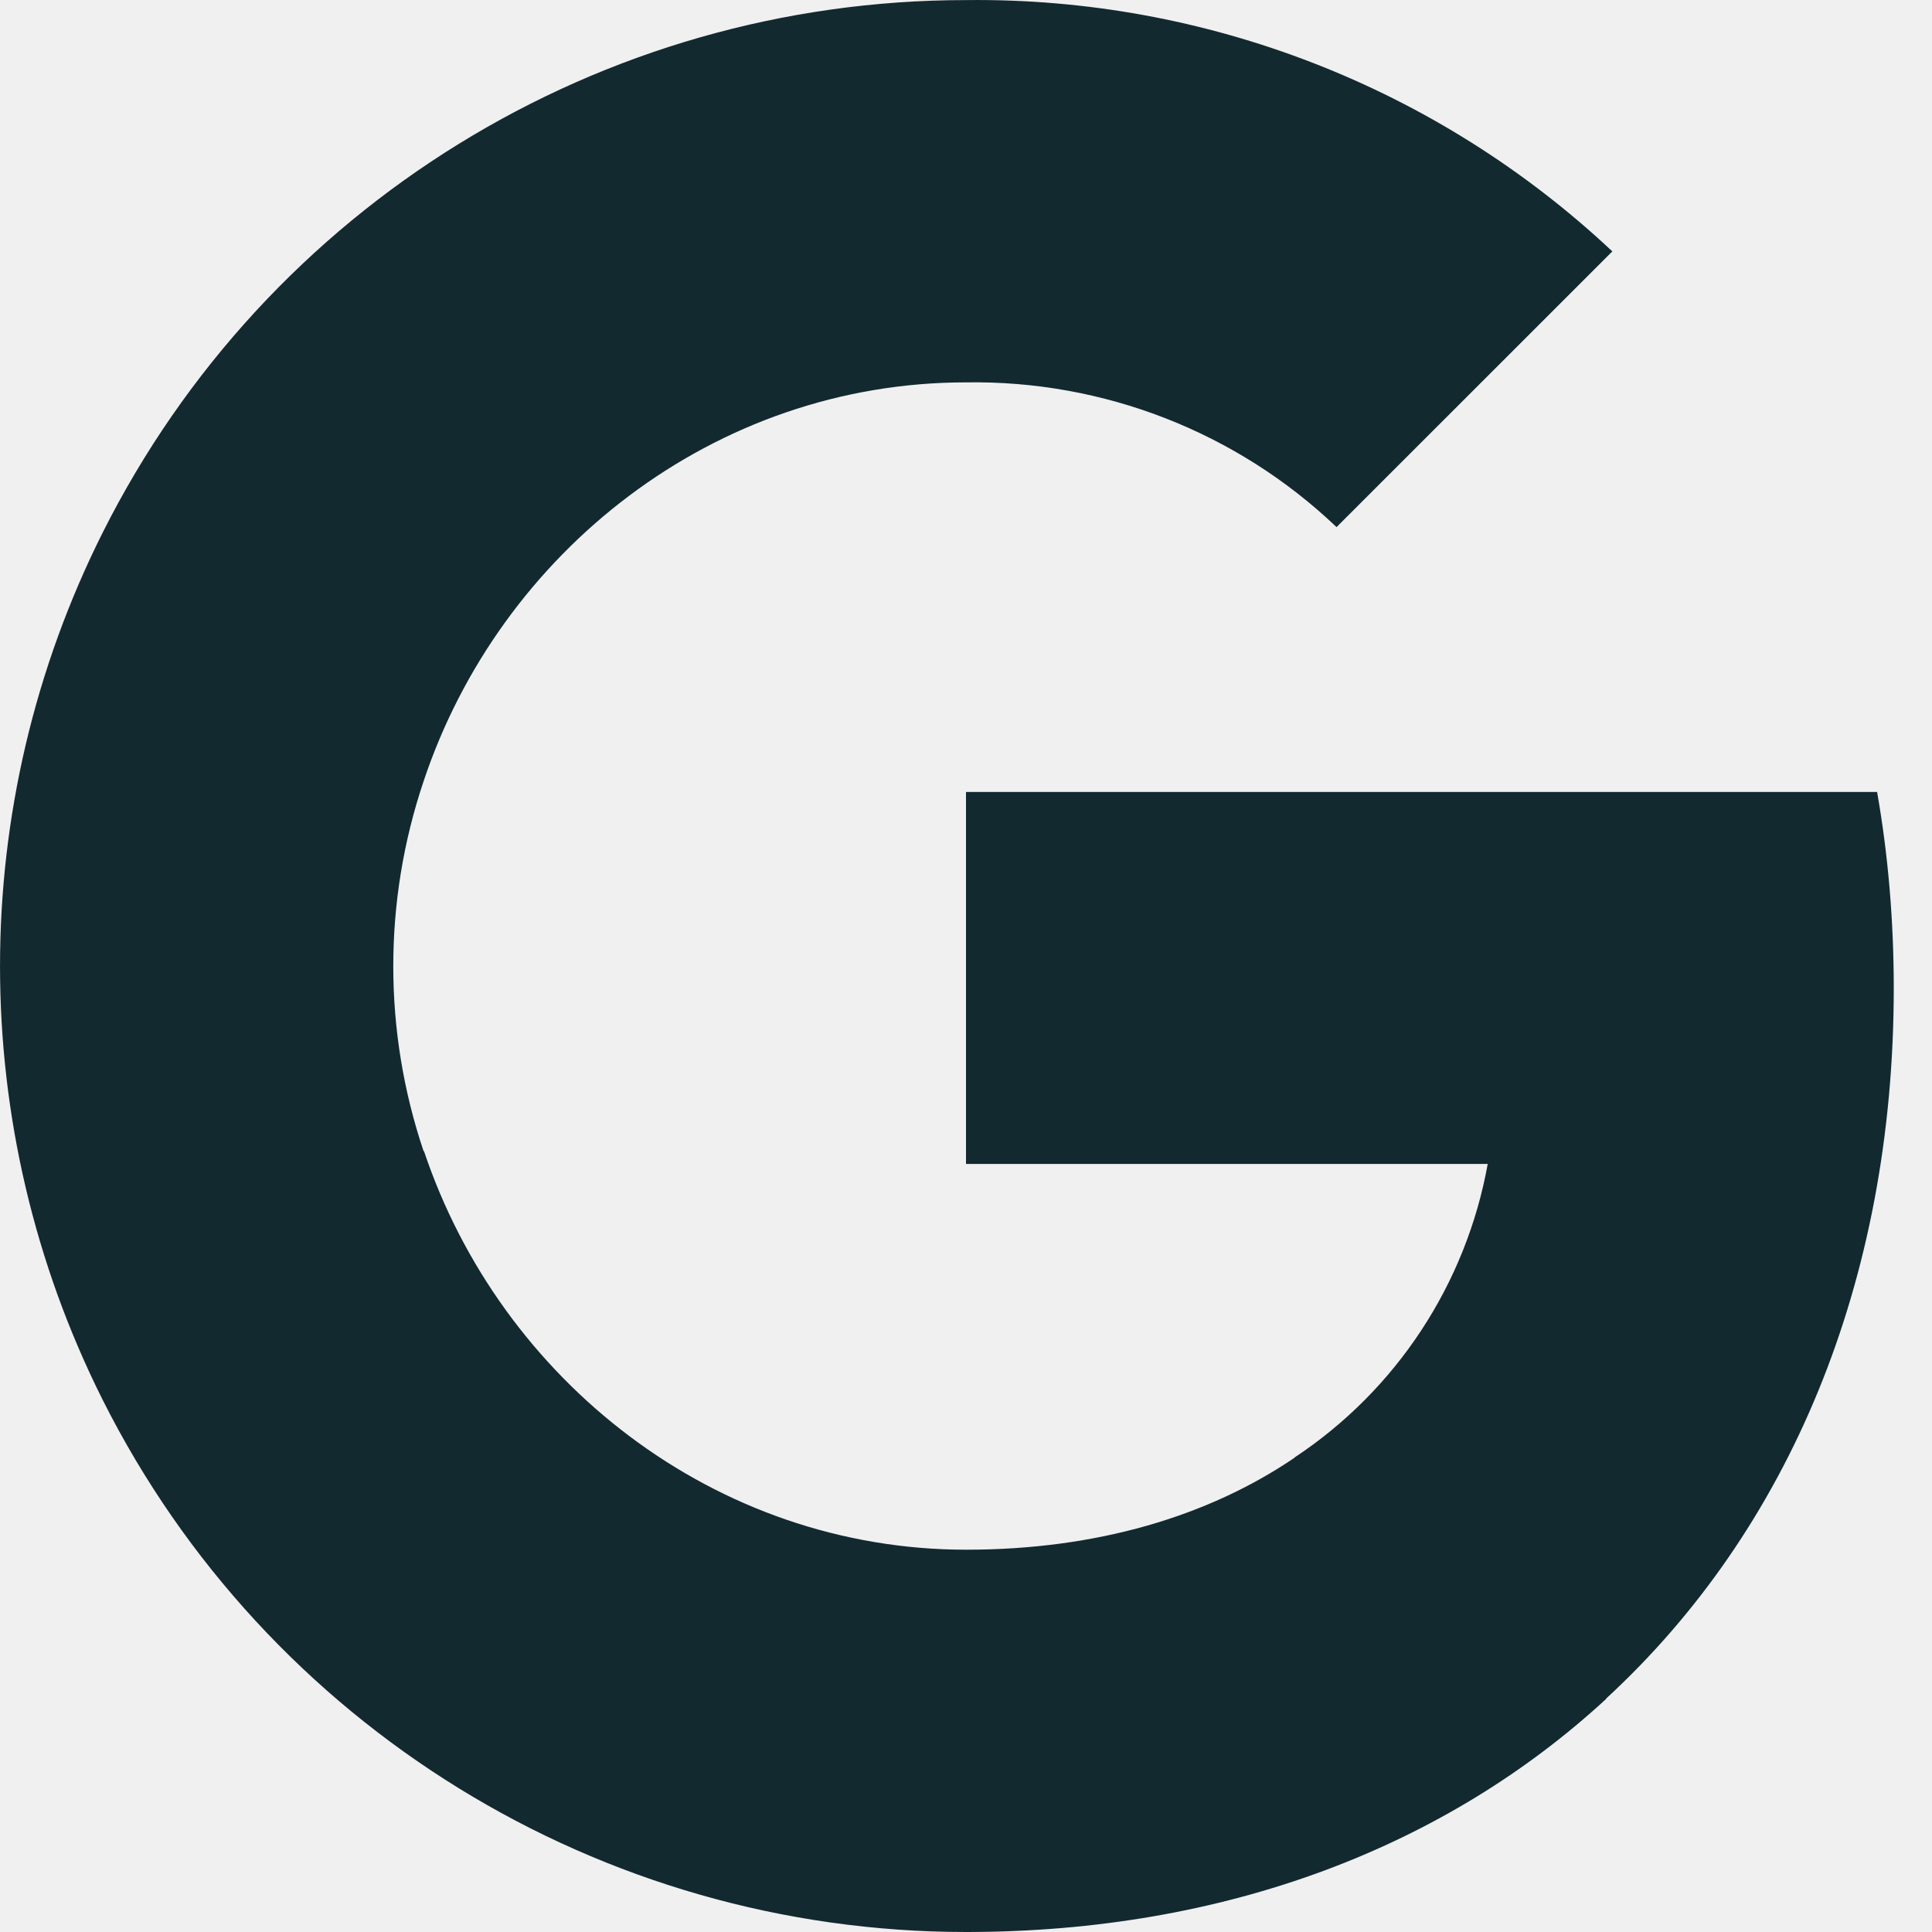
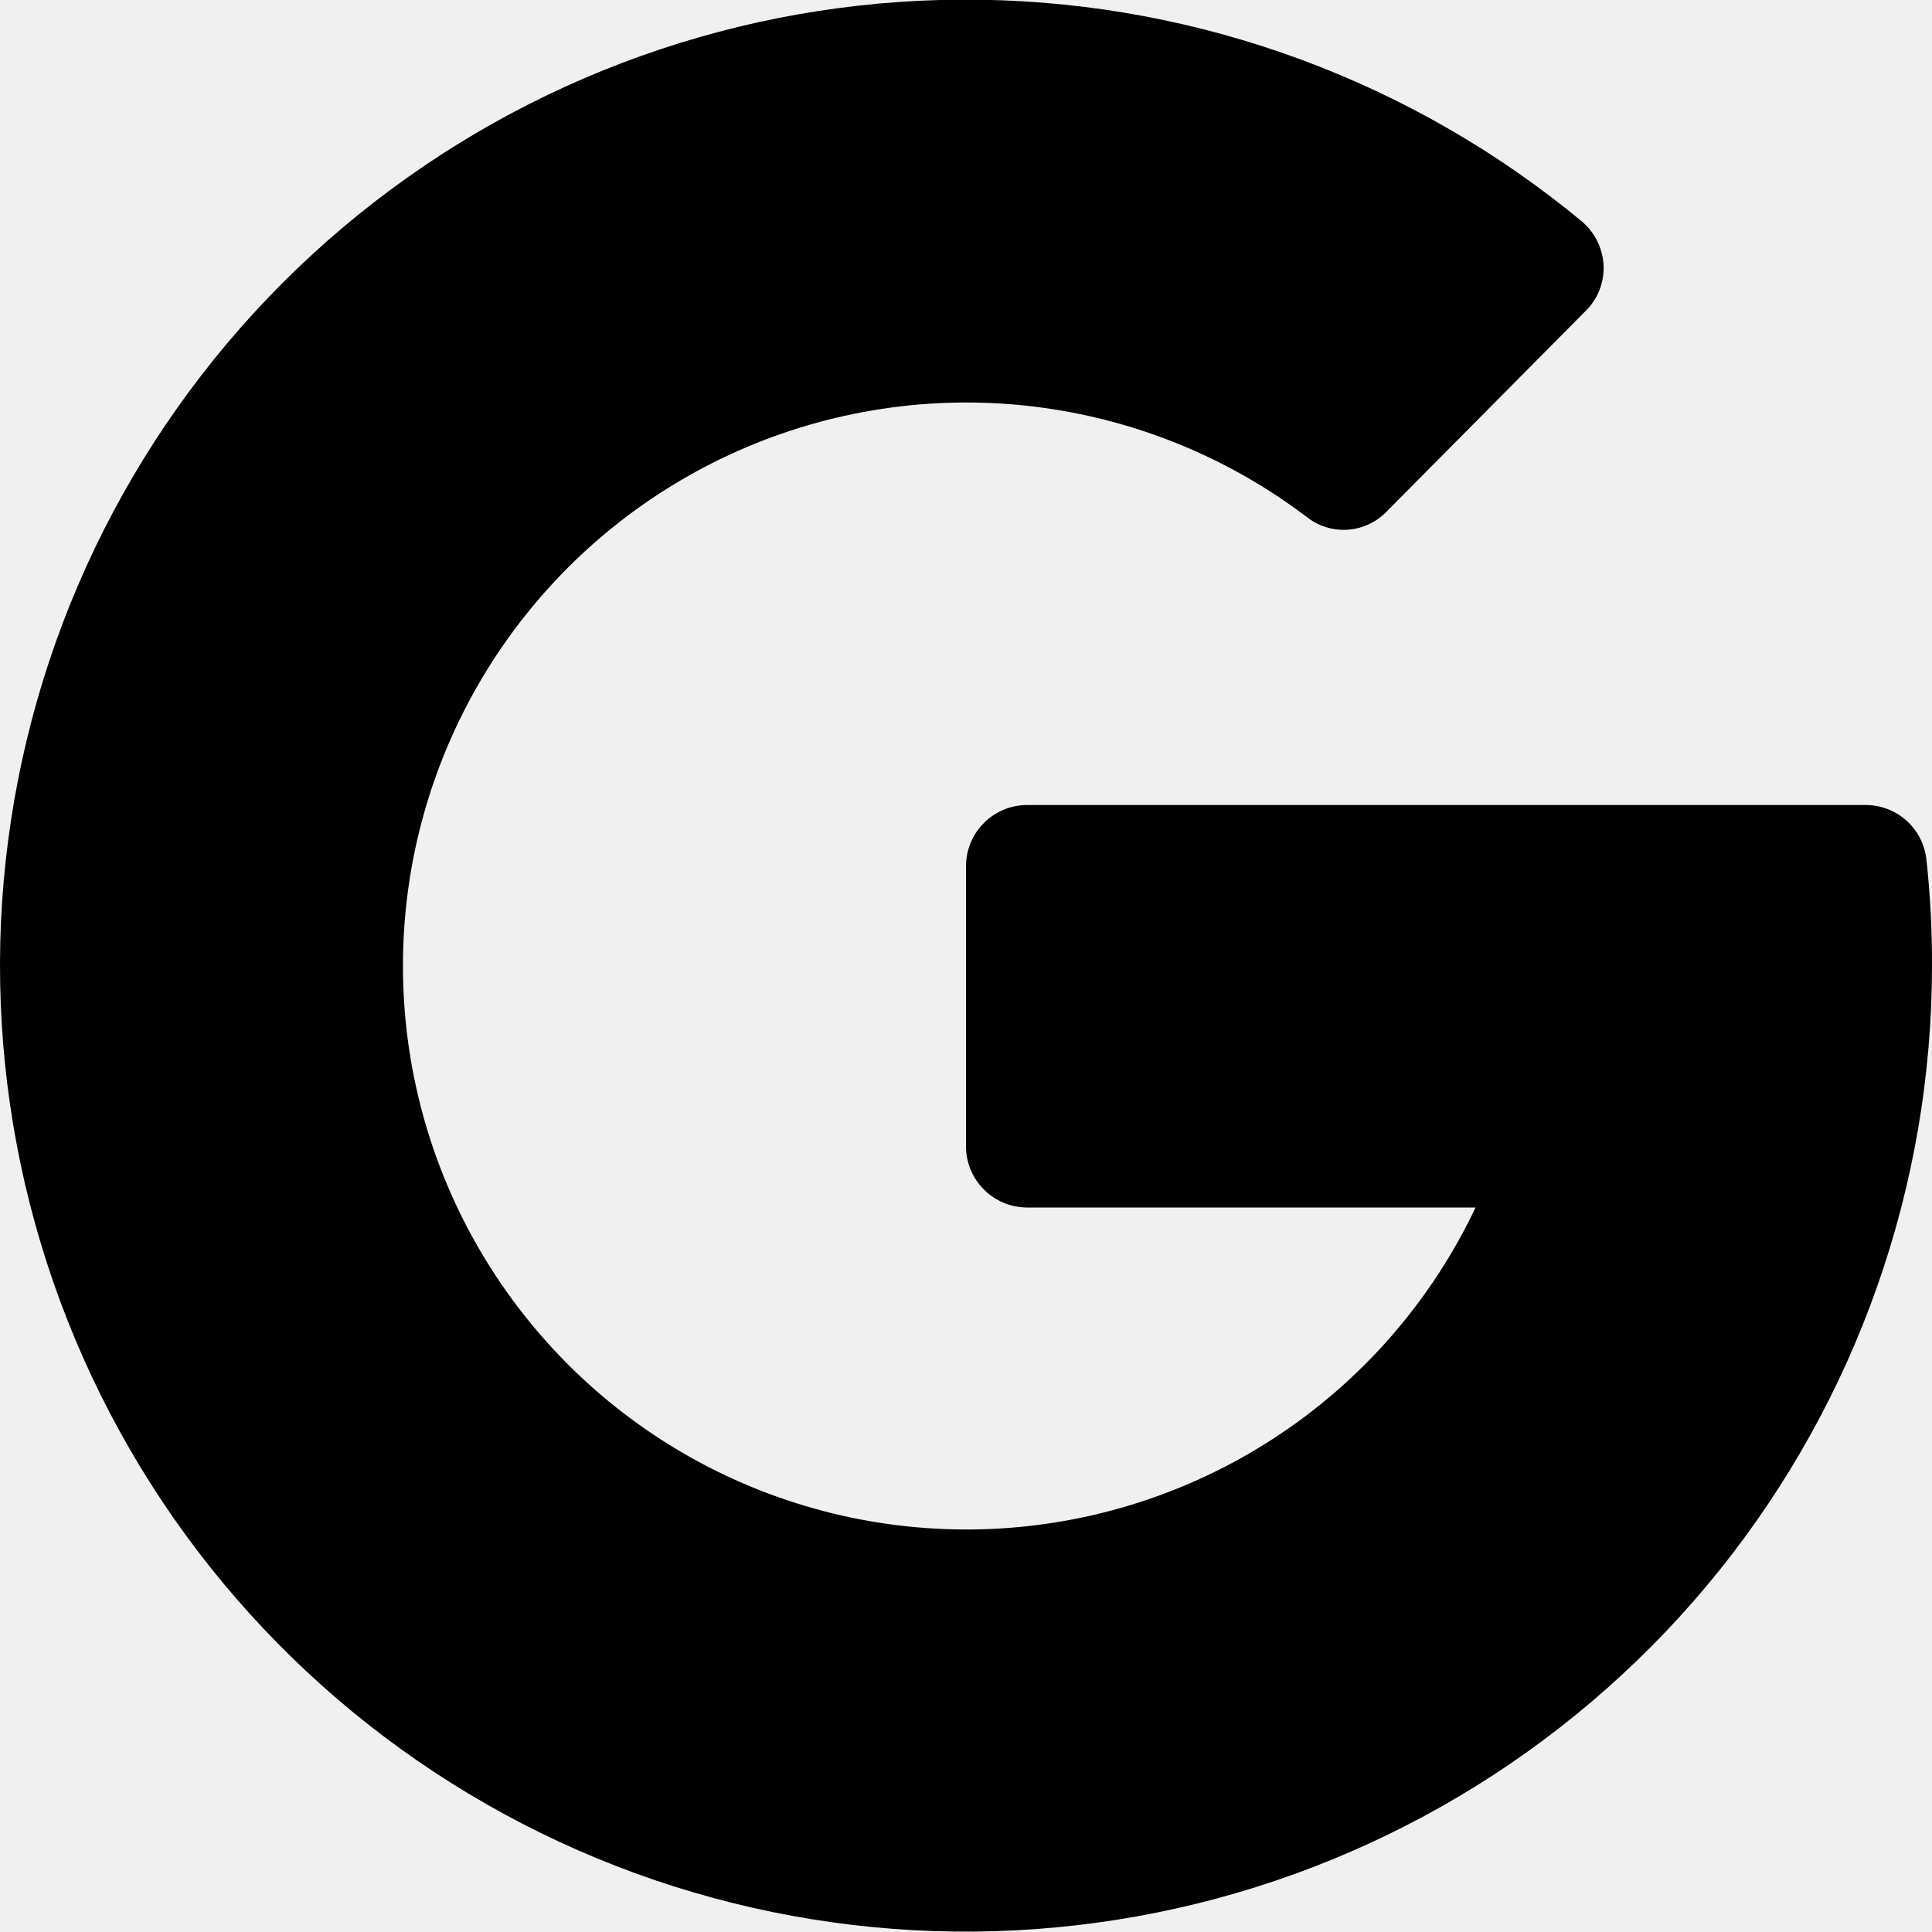
<svg xmlns="http://www.w3.org/2000/svg" width="24" height="24" viewBox="0 0 24 24" fill="none">
-   <path fill-rule="evenodd" clip-rule="evenodd" d="M16.603 6.548C15.364 5.367 13.71 4.723 12 4.75C8.869 4.75 6.21 6.861 5.262 9.705V9.705C4.76 11.196 4.76 12.809 5.262 14.3H5.267C6.219 17.139 8.873 19.251 12.004 19.251C13.62 19.251 15.007 18.838 16.082 18.108V18.105C17.348 17.267 18.212 15.949 18.481 14.459H12V9.838H23.318C23.459 10.64 23.525 11.46 23.525 12.276C23.525 15.926 22.221 19.011 19.951 21.101L19.954 21.103C17.965 22.937 15.236 24 12 24C7.463 24 3.313 21.443 1.276 17.391V17.391C-0.425 14 -0.425 10.005 1.276 6.615H1.276L1.276 6.615C3.313 2.558 7.463 0.001 12 0.001C14.98 -0.034 17.859 1.085 20.029 3.123L16.603 6.548Z" fill="#132930" />
+   <g clip-path="url(#clip0_3_767)">
+     <path d="M23.93 10.67C23.908 10.486 23.82 10.317 23.682 10.193C23.544 10.07 23.365 10.001 23.18 10H12.75C12.552 10.003 12.363 10.082 12.223 10.223C12.082 10.363 12.003 10.552 12 10.75V14.25C12.003 14.448 12.082 14.637 12.223 14.777C12.363 14.918 12.552 14.997 12.75 15H18.33C17.793 16.132 16.963 17.099 15.925 17.8C14.887 18.501 13.68 18.911 12.43 18.987C11.18 19.063 9.932 18.802 8.817 18.232C7.702 17.661 6.761 16.802 6.091 15.744C5.421 14.686 5.047 13.467 5.009 12.215C4.97 10.963 5.268 9.724 5.872 8.627C6.476 7.529 7.363 6.614 8.44 5.976C9.518 5.338 10.748 5.001 12 5C13.527 4.999 15.013 5.498 16.23 6.42C16.375 6.536 16.558 6.593 16.744 6.58C16.929 6.567 17.102 6.485 17.23 6.35L19.7 3.86C19.775 3.786 19.833 3.697 19.871 3.598C19.909 3.5 19.925 3.395 19.92 3.29C19.914 3.186 19.887 3.085 19.84 2.992C19.794 2.9 19.729 2.817 19.65 2.75C17.549 1.011 14.917 0.04 12.19 -0.003C9.463 -0.046 6.802 0.841 4.647 2.512C2.491 4.184 0.969 6.54 0.332 9.192C-0.305 11.844 -0.02 14.634 1.141 17.102C2.302 19.57 4.269 21.57 6.718 22.77C9.167 23.971 11.952 24.301 14.614 23.707C17.276 23.113 19.656 21.63 21.363 19.502C23.069 17.373 23.999 14.728 24 12C24.002 11.556 23.978 11.112 23.93 10.67Z" fill="black" />
+   </g>
+   <defs>
+     <clipPath id="clip0_3_767">
+       <rect width="24" height="24" fill="white" />
+     </clipPath>
+   </defs>
</svg>
